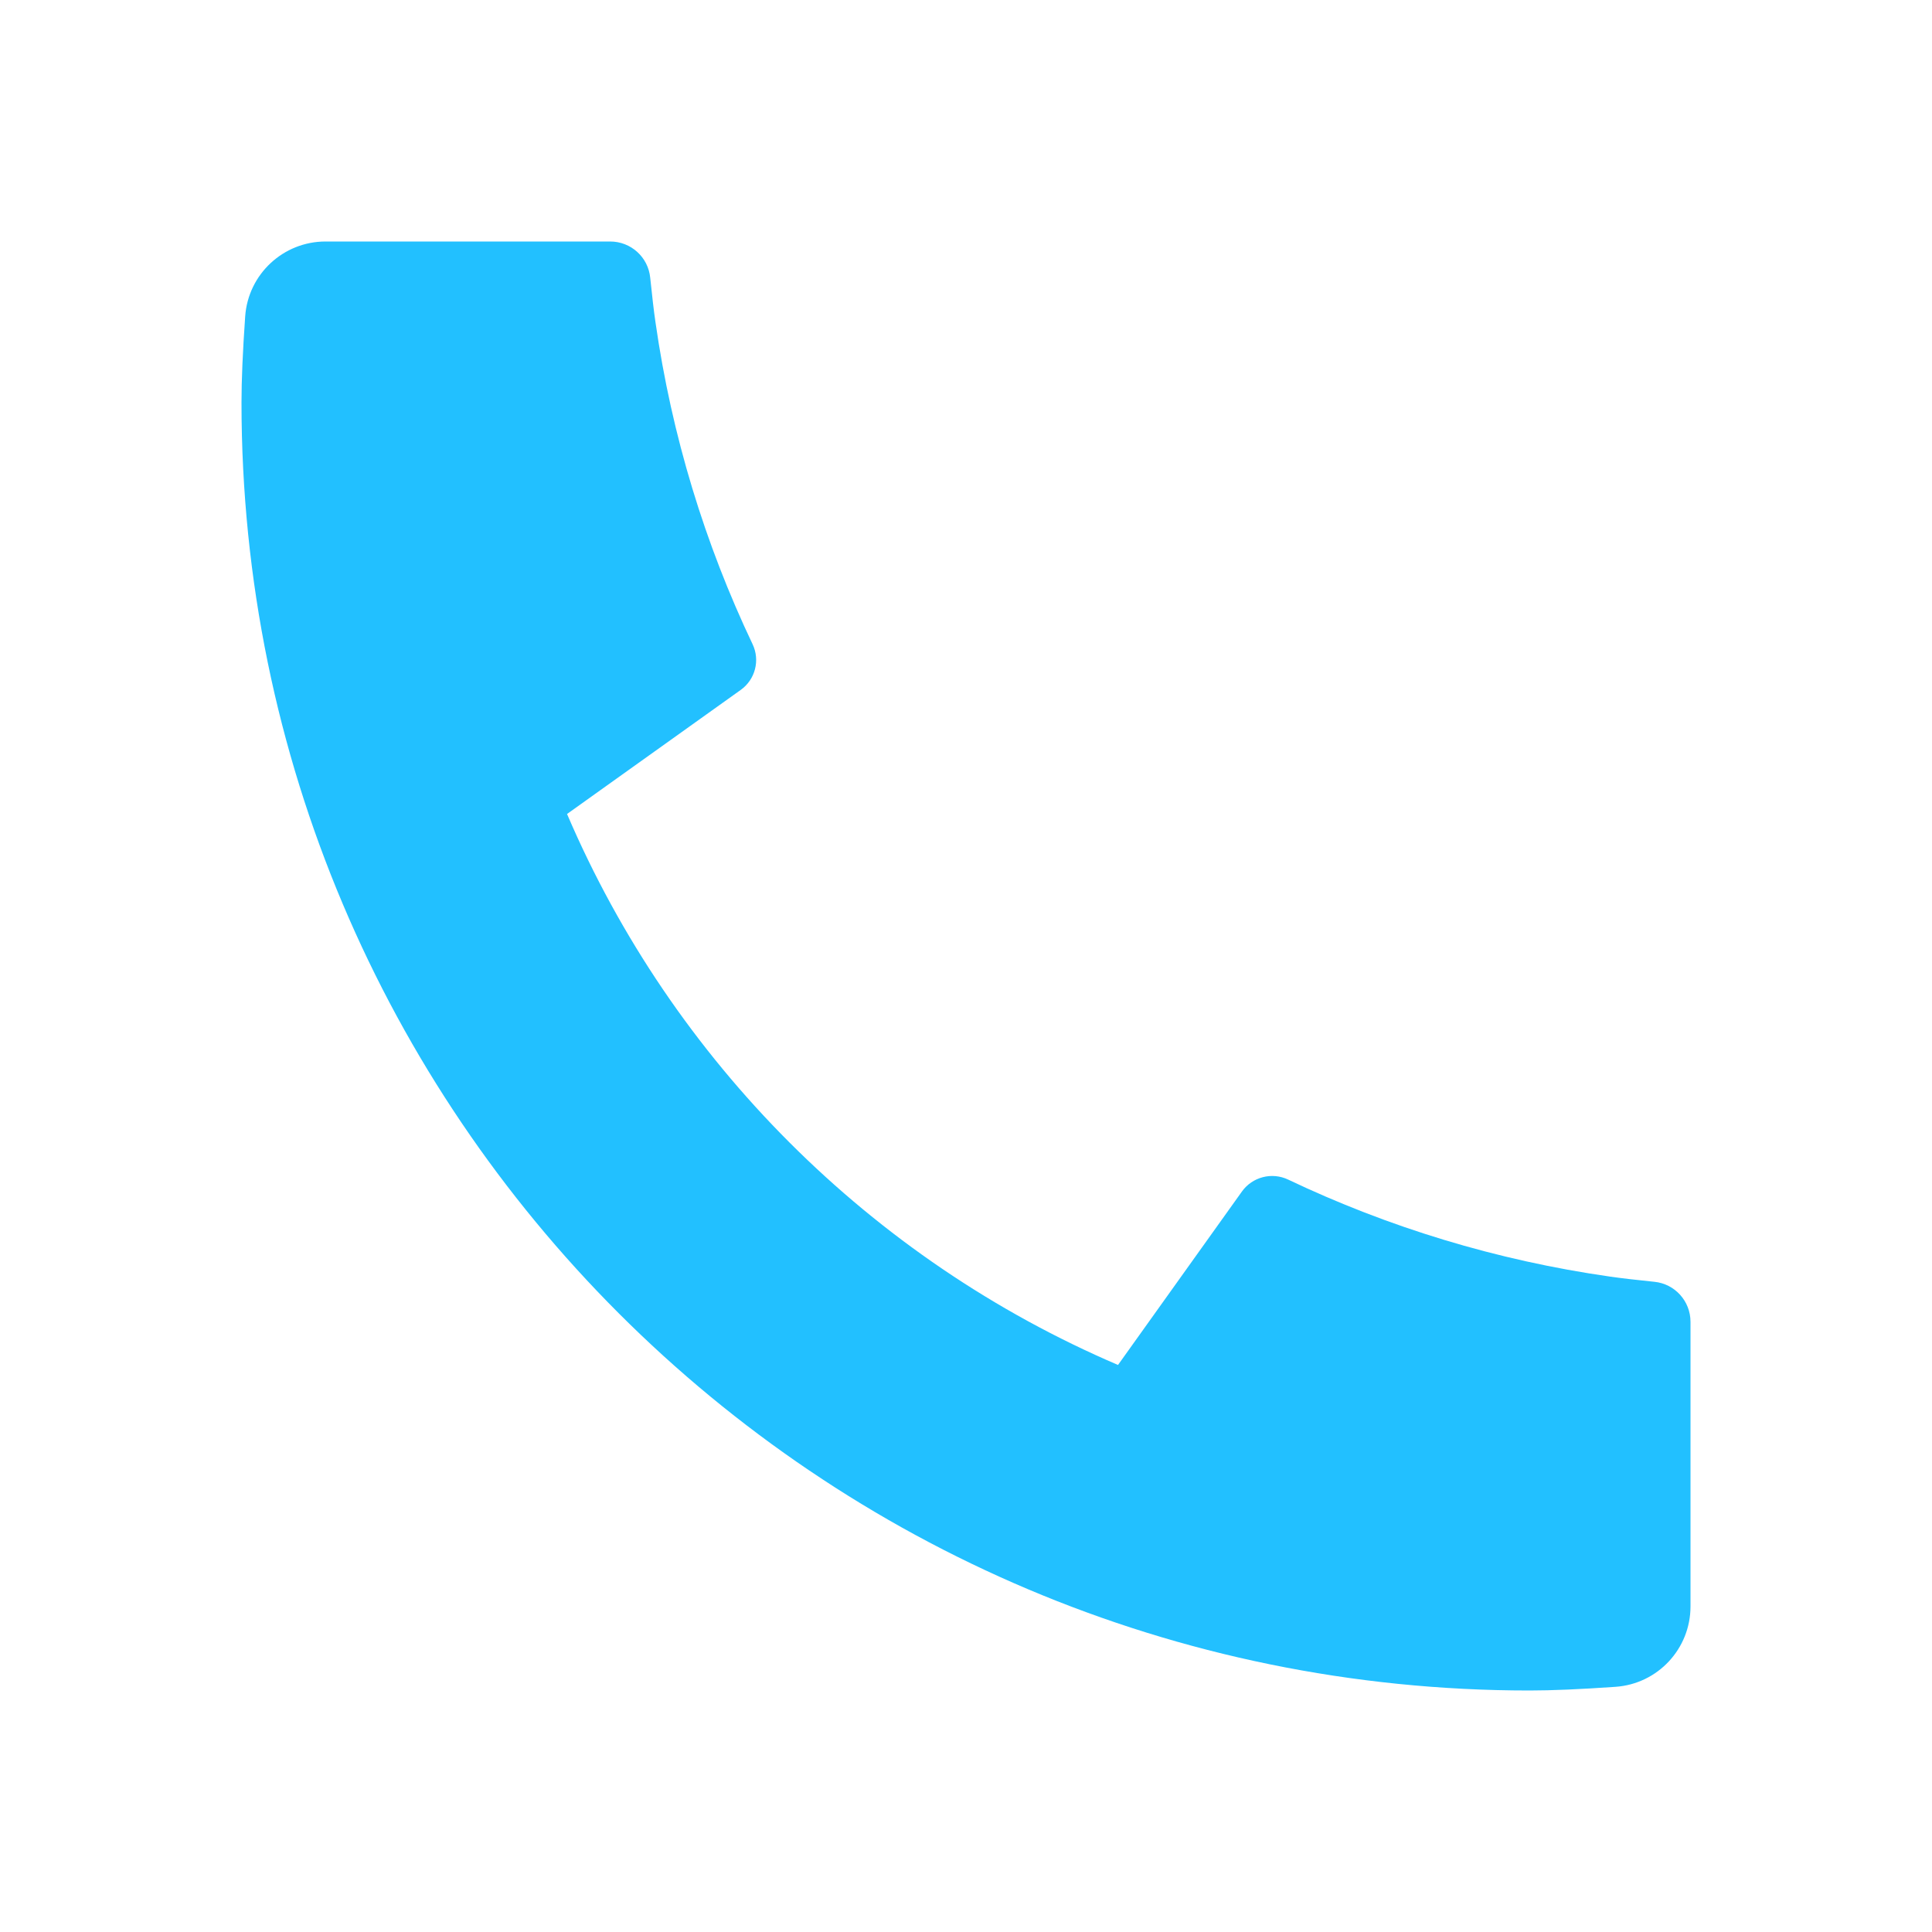
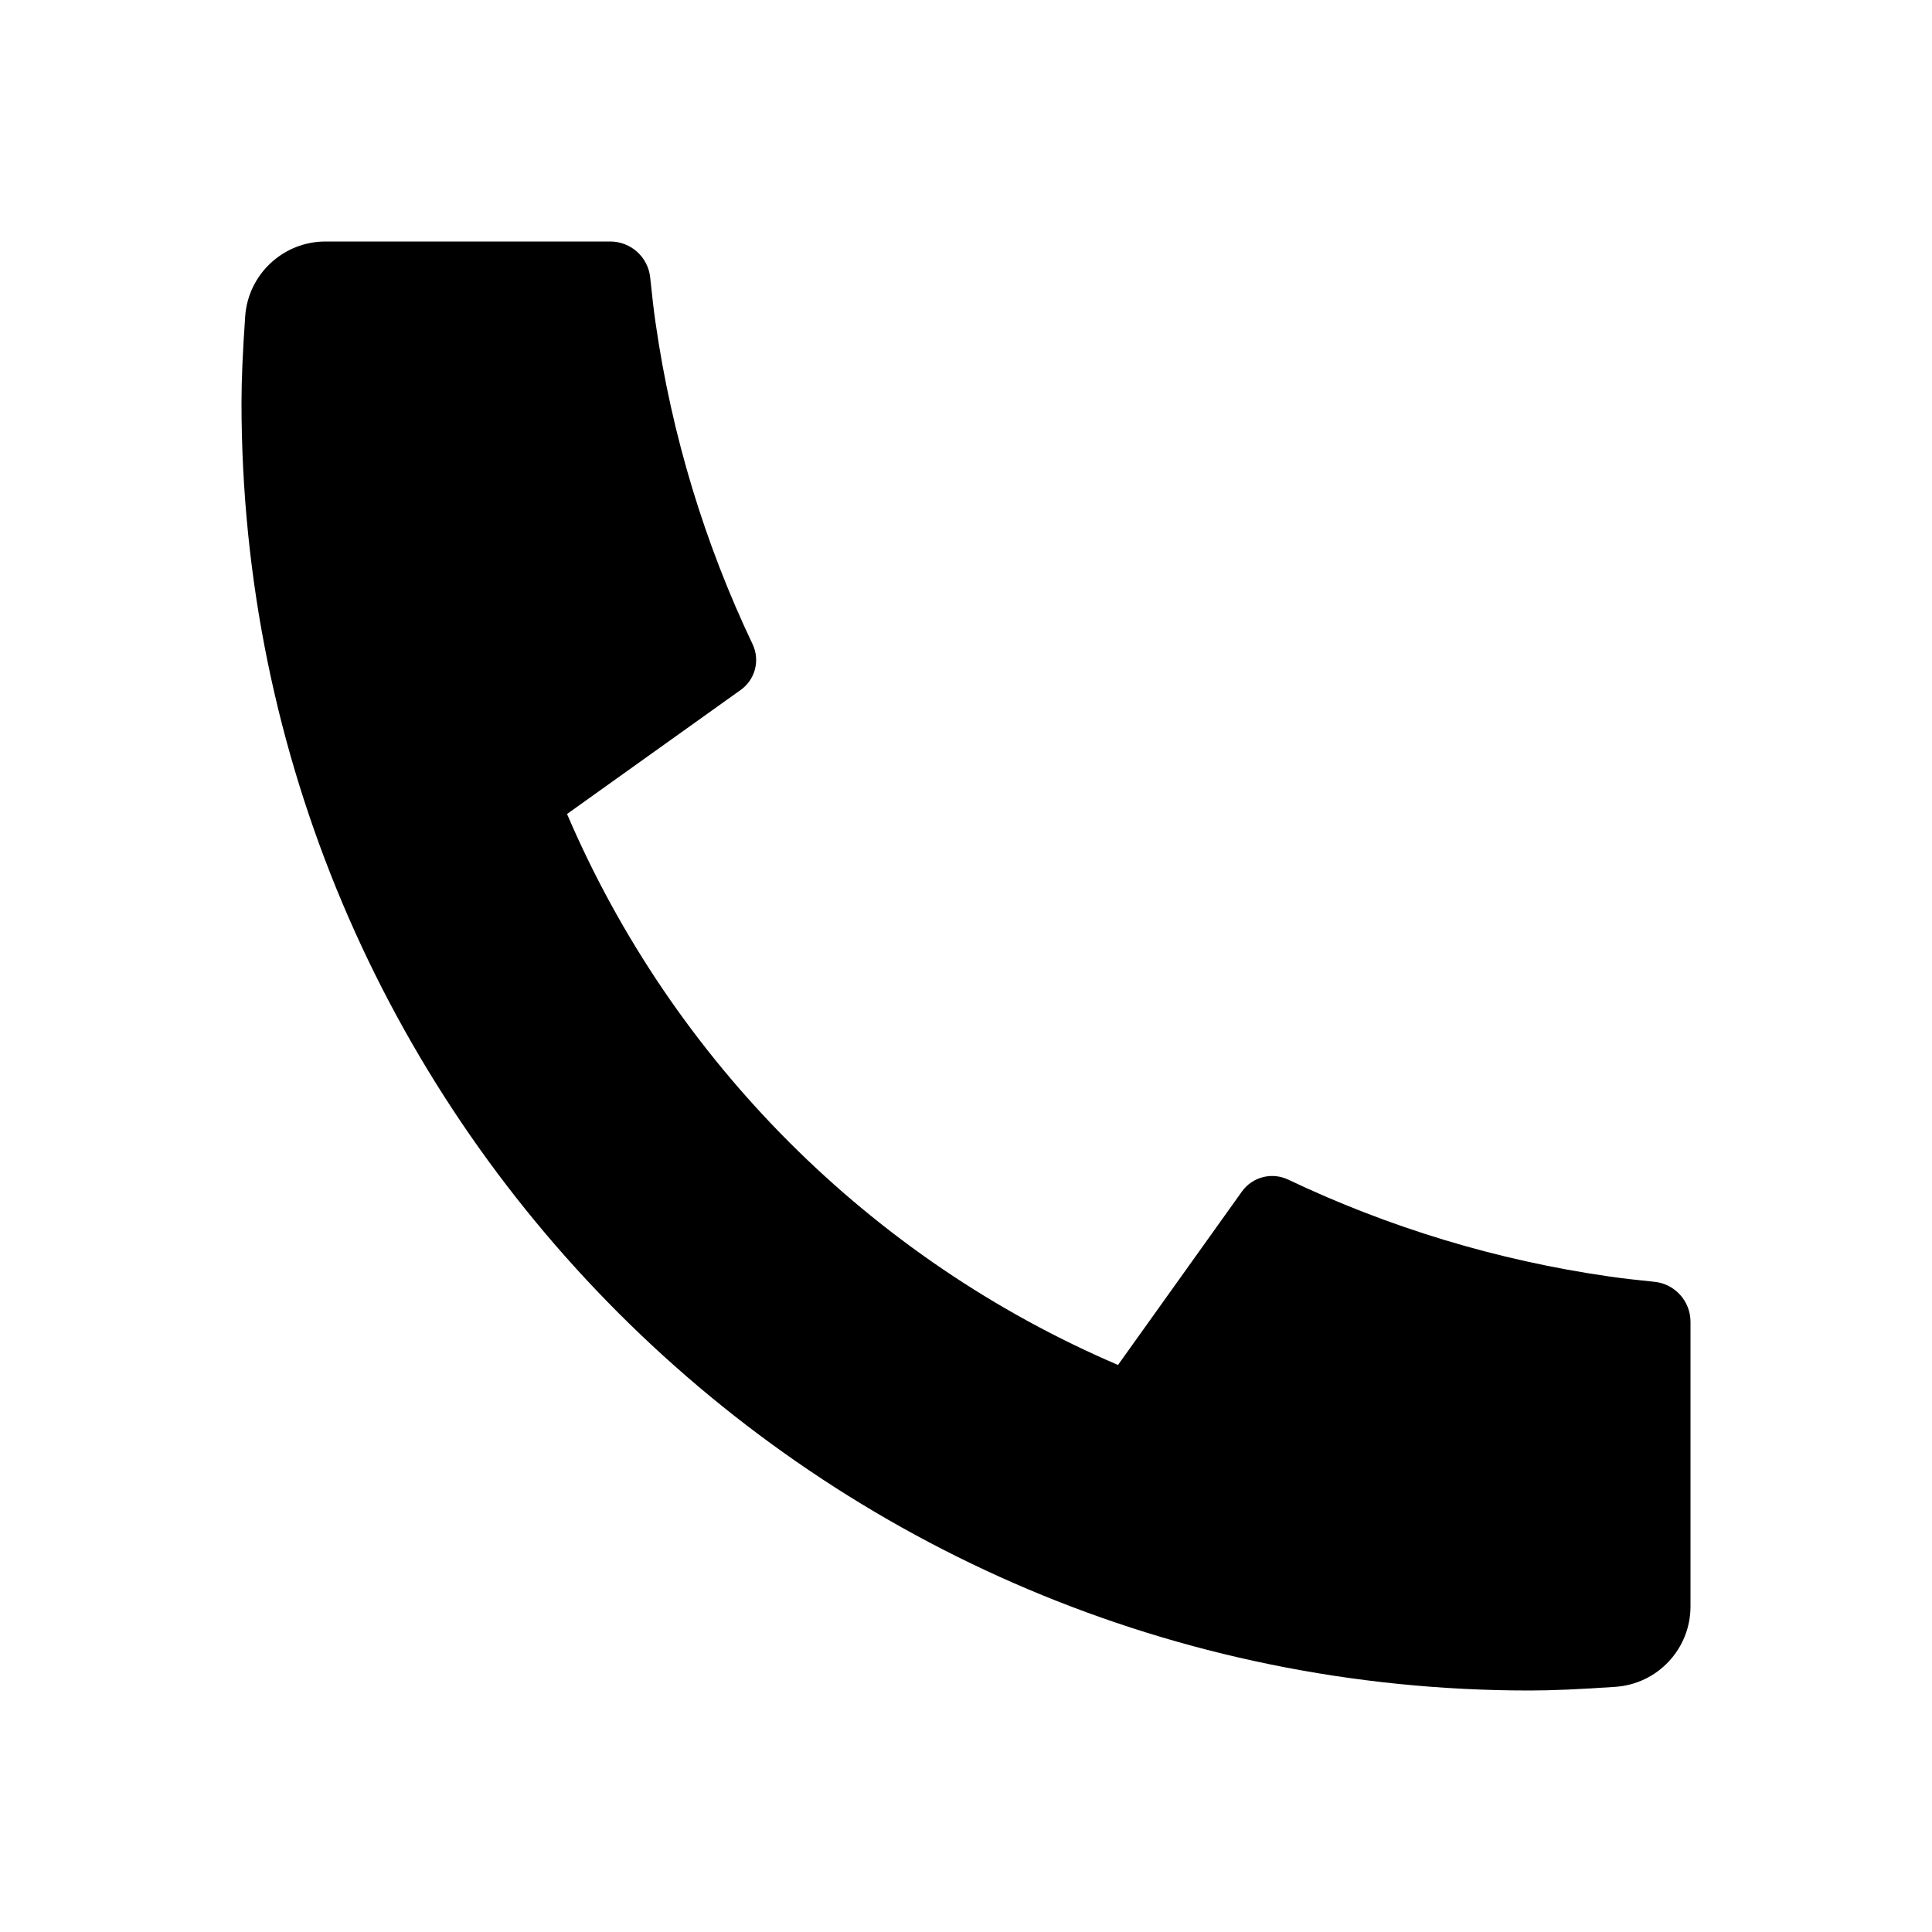
<svg xmlns="http://www.w3.org/2000/svg" width="22" height="22" viewBox="0 0 22 22" fill="none">
-   <path d="M19.25 15.052V18.293C19.25 18.774 18.878 19.174 18.398 19.208C17.997 19.236 17.67 19.25 17.417 19.25C9.316 19.25 2.75 12.684 2.75 4.583C2.75 4.33 2.764 4.003 2.792 3.602C2.826 3.122 3.226 2.75 3.707 2.75H6.948C7.184 2.75 7.381 2.928 7.404 3.162C7.426 3.372 7.445 3.541 7.464 3.669C7.649 4.963 8.028 6.196 8.57 7.336C8.657 7.519 8.6 7.738 8.435 7.856L6.457 9.269C7.661 12.083 9.917 14.339 12.731 15.543L14.142 13.568C14.261 13.402 14.482 13.344 14.668 13.432C15.807 13.974 17.04 14.352 18.335 14.537C18.461 14.555 18.629 14.575 18.838 14.596C19.072 14.619 19.25 14.816 19.25 15.052Z" fill="#22C0FF" />
+   <path d="M19.25 15.052V18.293C19.25 18.774 18.878 19.174 18.398 19.208C17.997 19.236 17.67 19.25 17.417 19.25C9.316 19.25 2.75 12.684 2.75 4.583C2.75 4.33 2.764 4.003 2.792 3.602C2.826 3.122 3.226 2.75 3.707 2.75H6.948C7.184 2.75 7.381 2.928 7.404 3.162C7.426 3.372 7.445 3.541 7.464 3.669C7.649 4.963 8.028 6.196 8.57 7.336C8.657 7.519 8.6 7.738 8.435 7.856L6.457 9.269C7.661 12.083 9.917 14.339 12.731 15.543L14.142 13.568C14.261 13.402 14.482 13.344 14.668 13.432C15.807 13.974 17.04 14.352 18.335 14.537C18.461 14.555 18.629 14.575 18.838 14.596C19.072 14.619 19.25 14.816 19.25 15.052Z" fill="currentColor" />
</svg>
